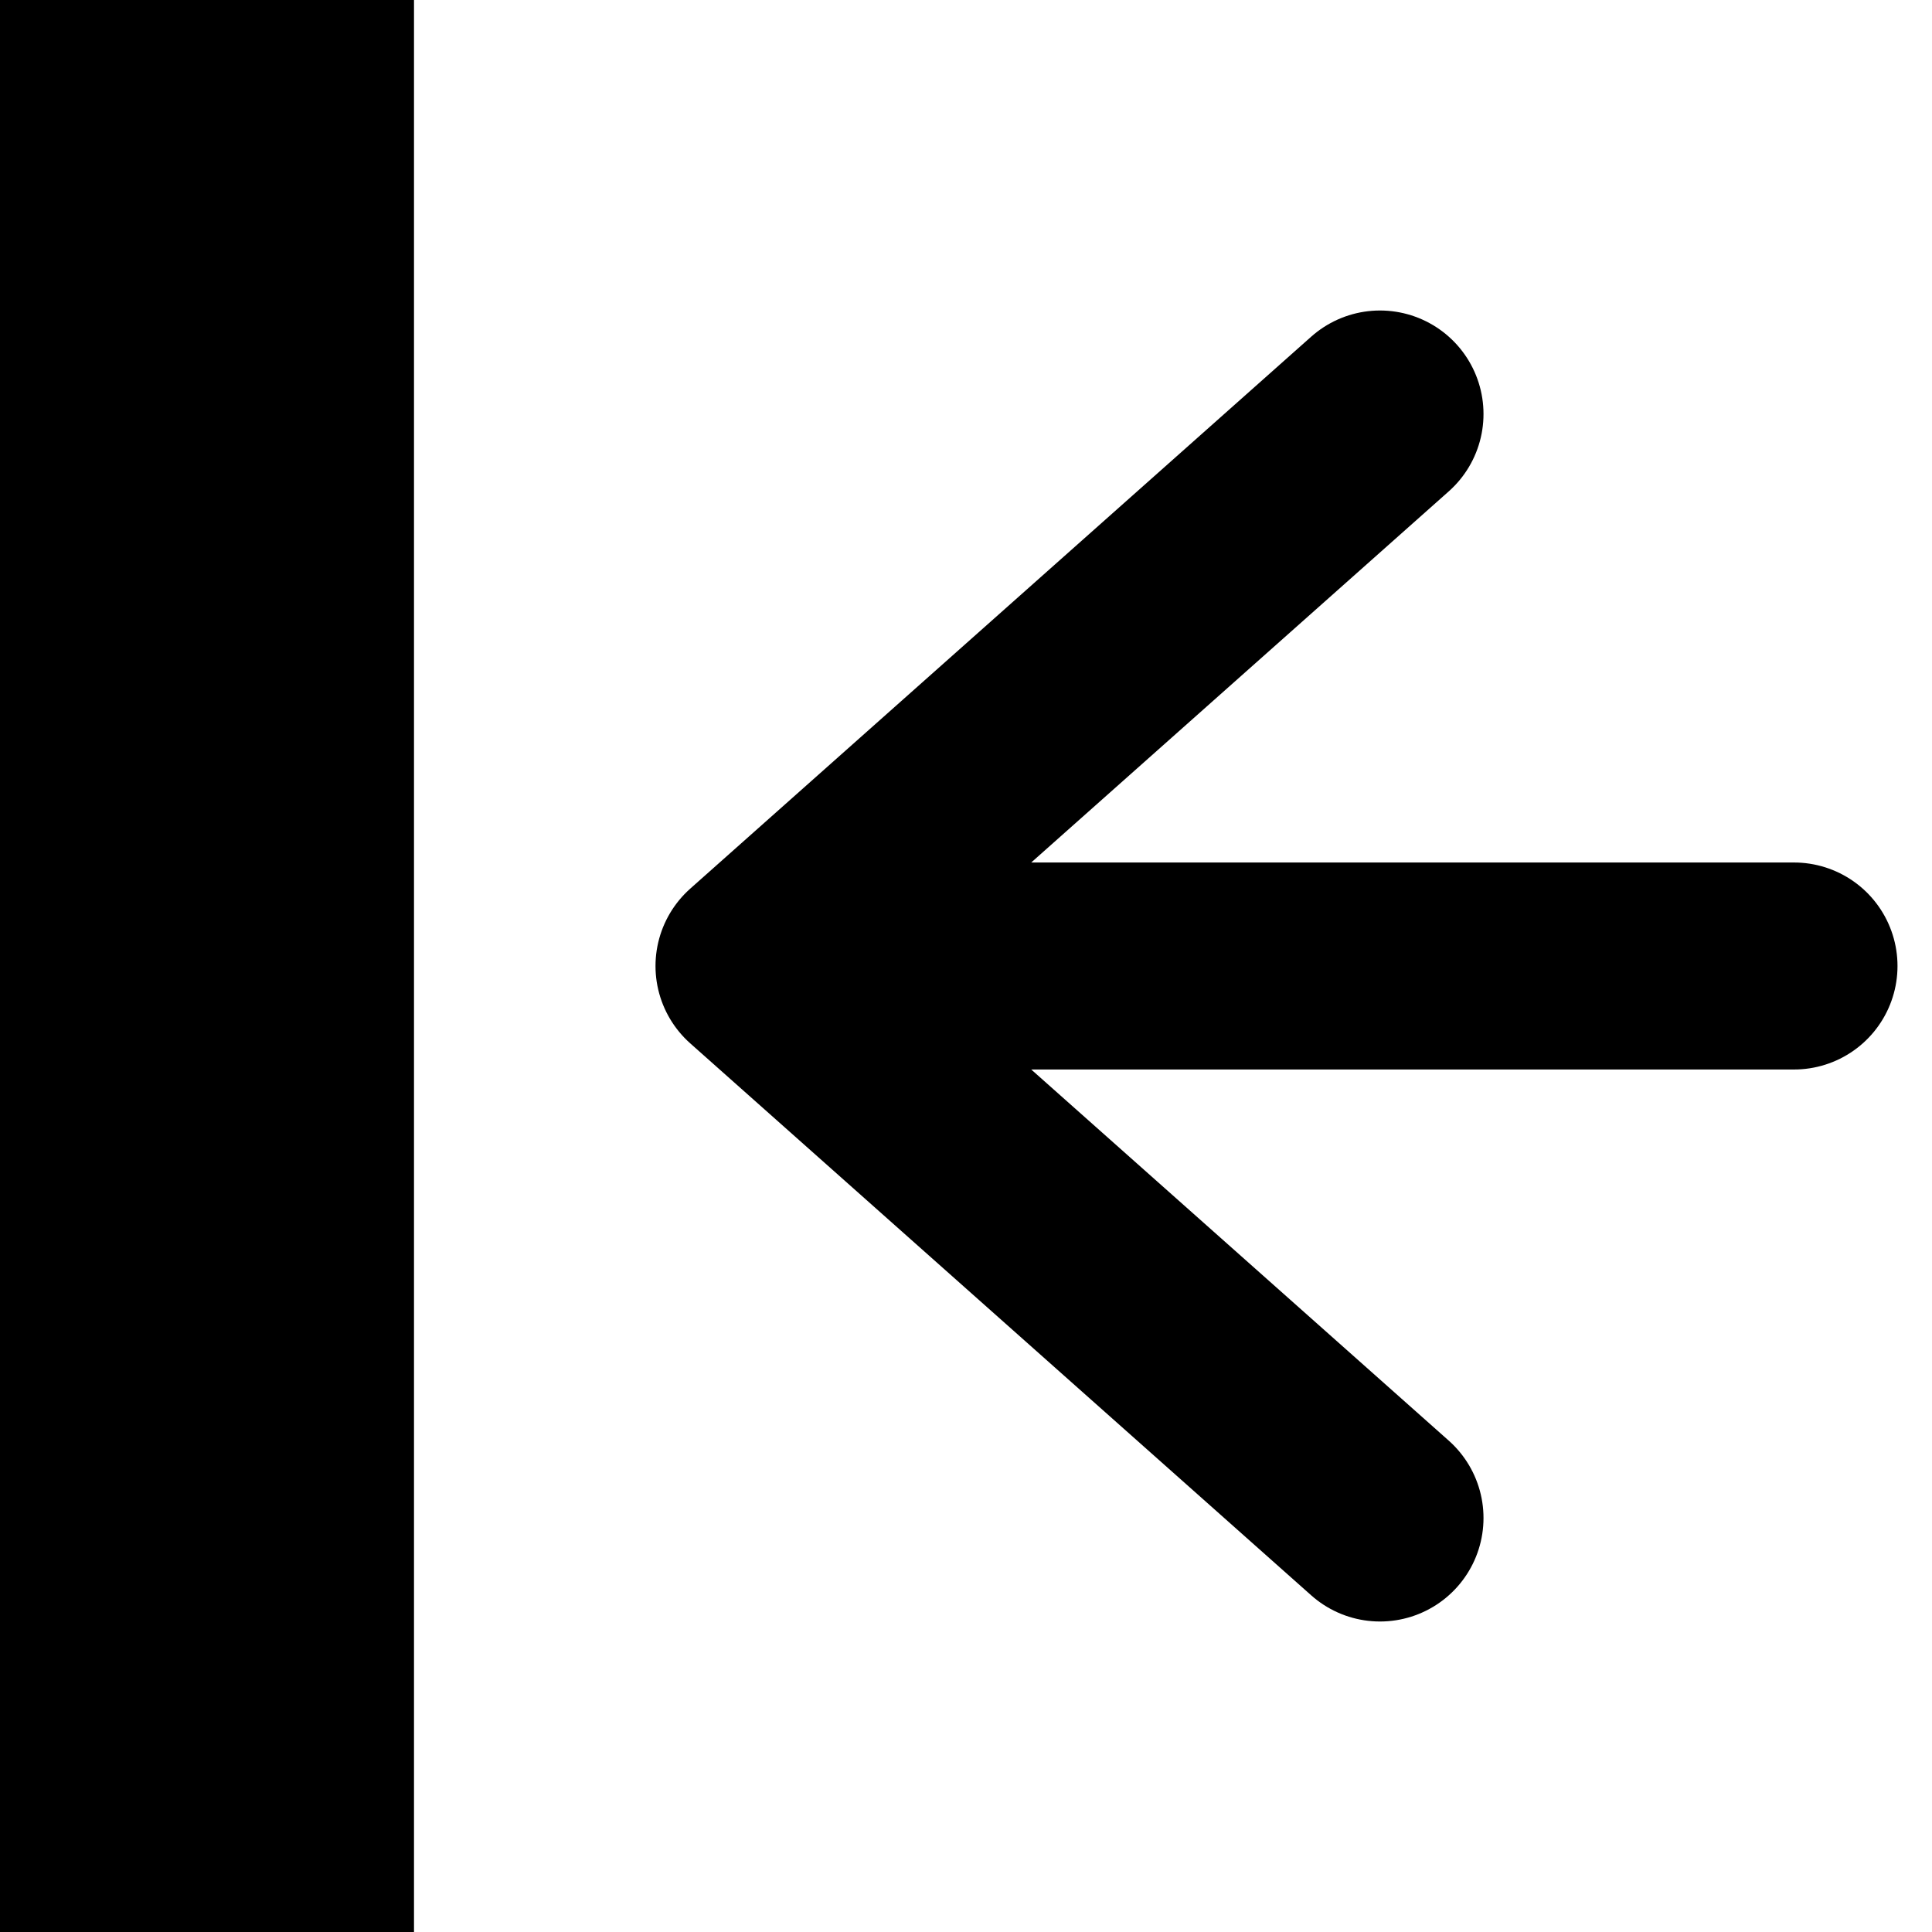
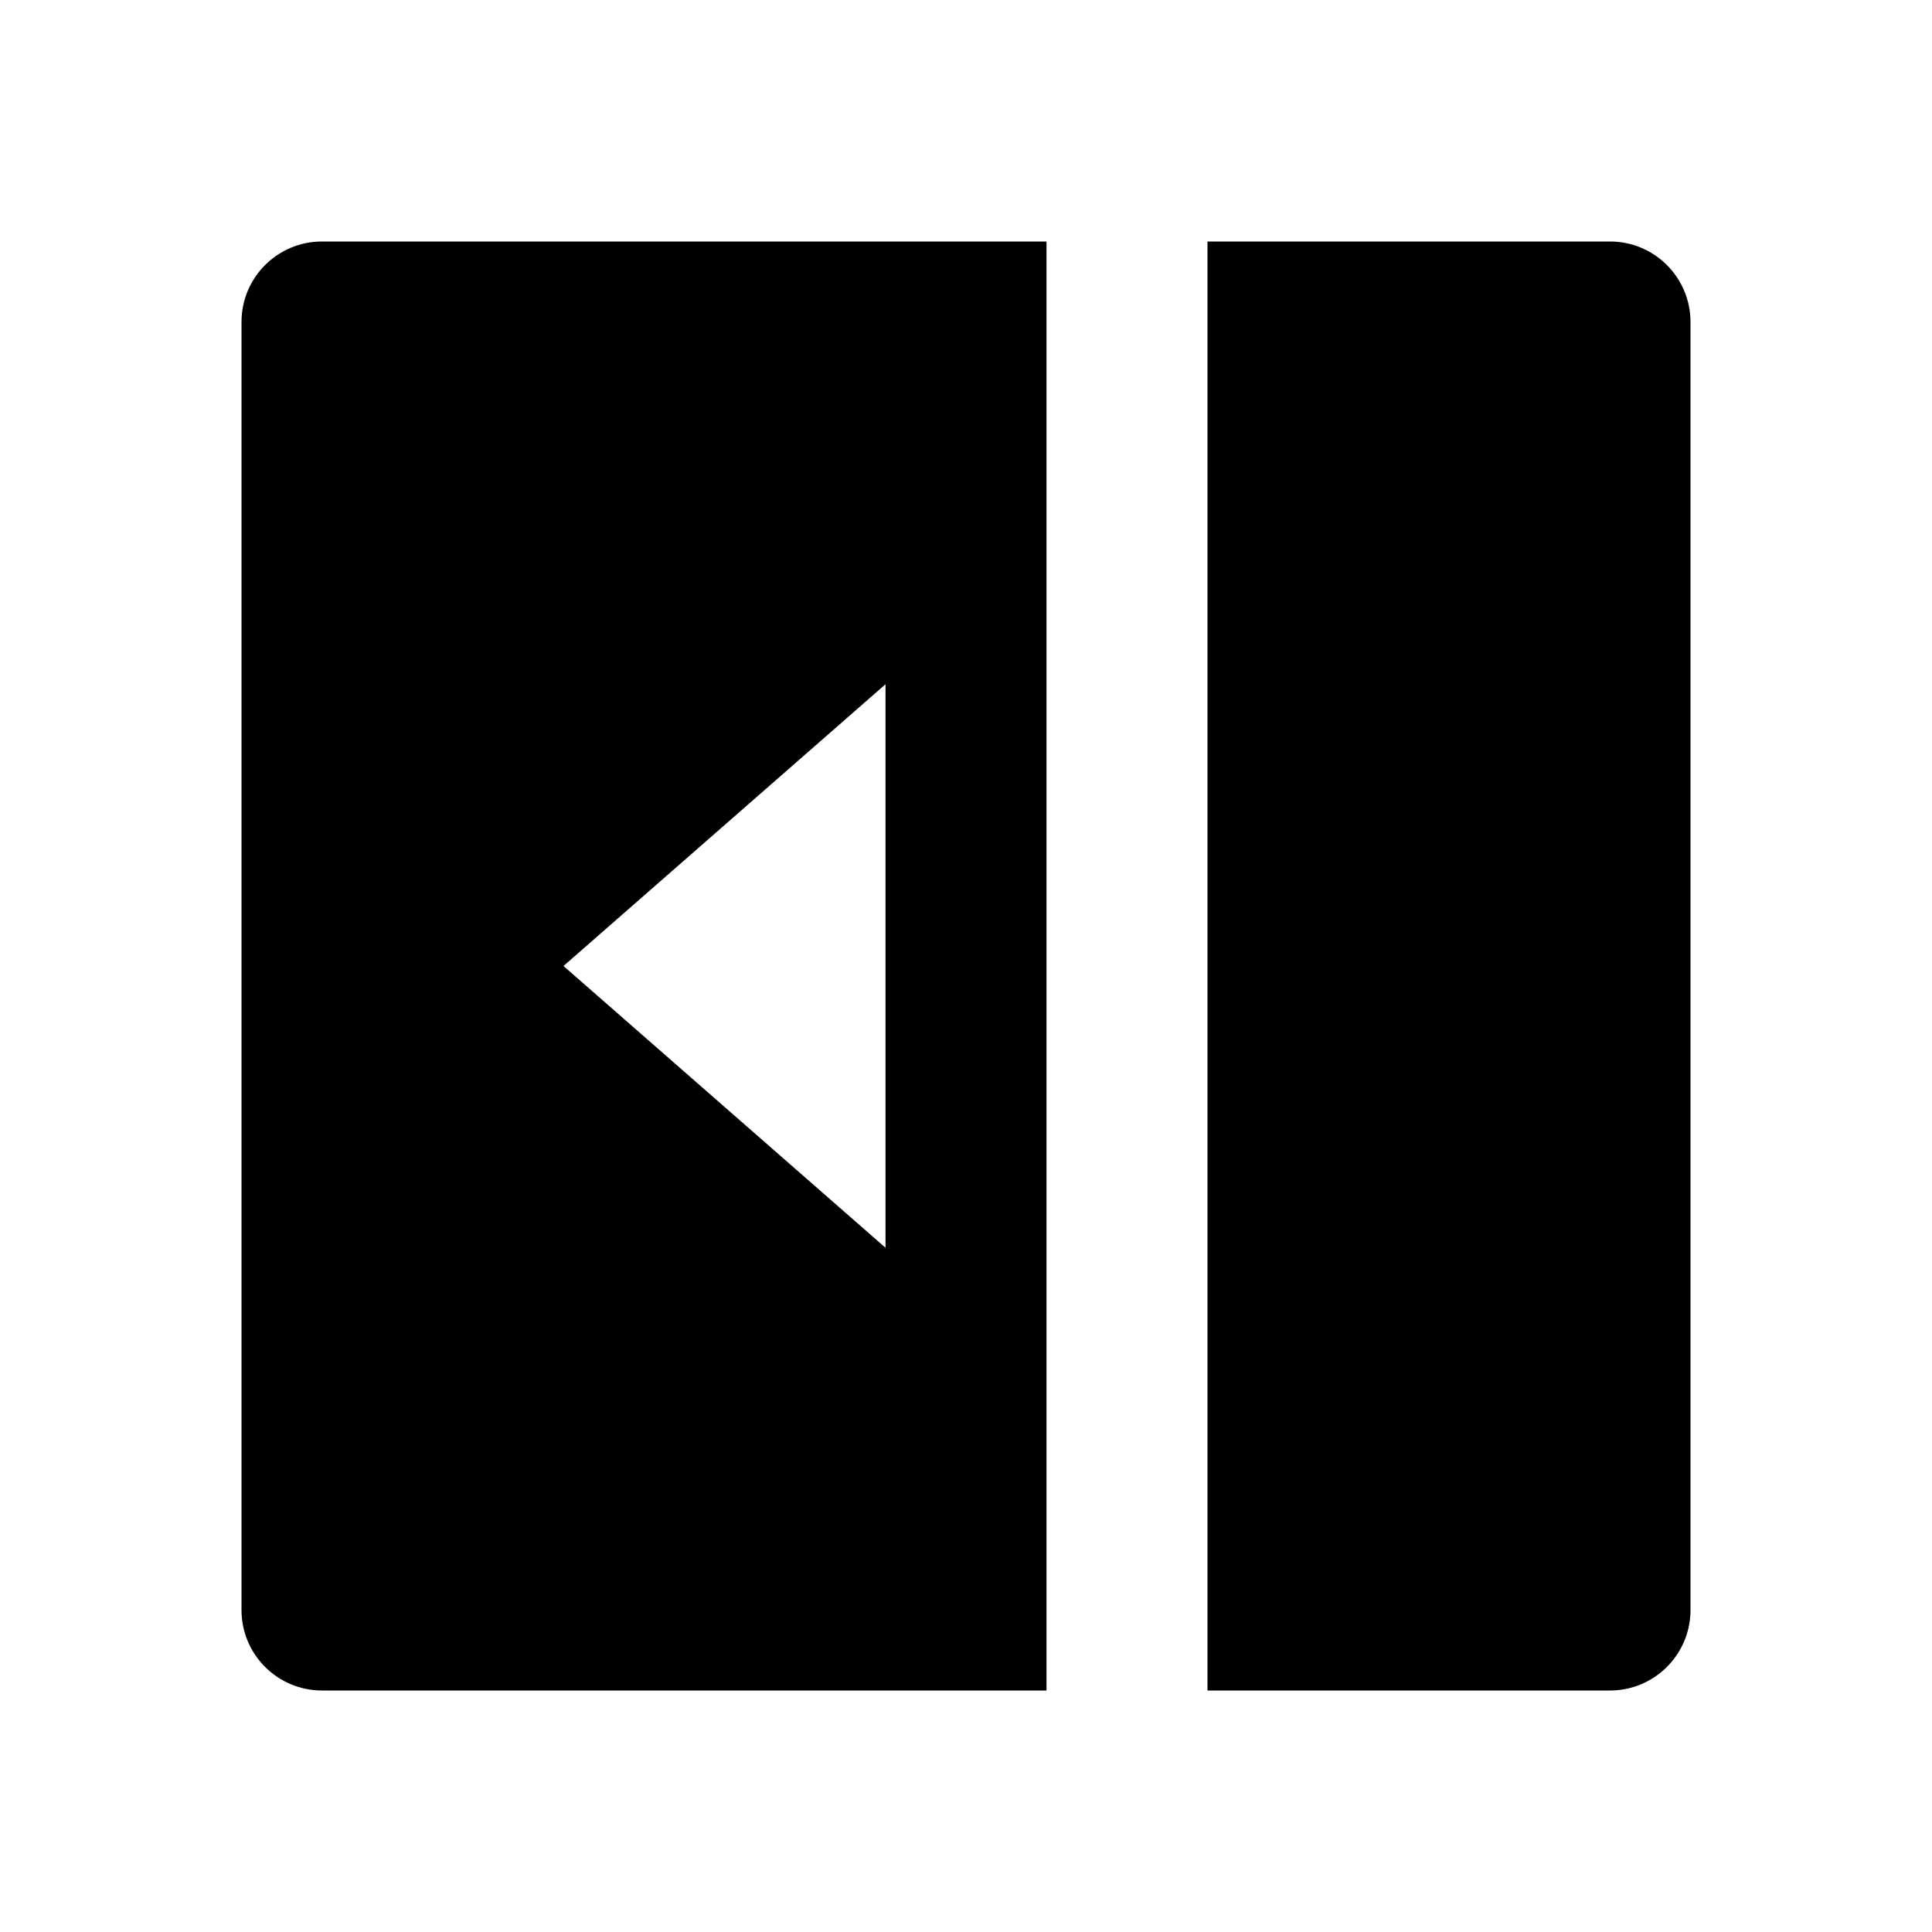
- <svg xmlns="http://www.w3.org/2000/svg" viewBox="0 0 14 14" width="12" height="12" fill="currentColor">
-   <rect x="0" y="0" width="3" height="14" />
-   <path d="M 10 3 L 5.5 7 L 10 11 M 5.5 7 L 13 7" stroke="currentColor" stroke-width="1.5" fill="none" stroke-linecap="round" stroke-linejoin="round" />
+ <svg xmlns="http://www.w3.org/2000/svg" aria-hidden="true" role="img" style="color: rgb(0, 0, 0);" width="64" height="64" viewBox="0 0 24 24">
+   <path fill="currentColor" d="M13 3H4a1 1 0 0 0-1 1v16a1 1 0 0 0 1 1h9zm2 18V3h5a1 1 0 0 1 1 1v16a1 1 0 0 1-1 1zM11 8.5v7L7 12z" />
</svg>
